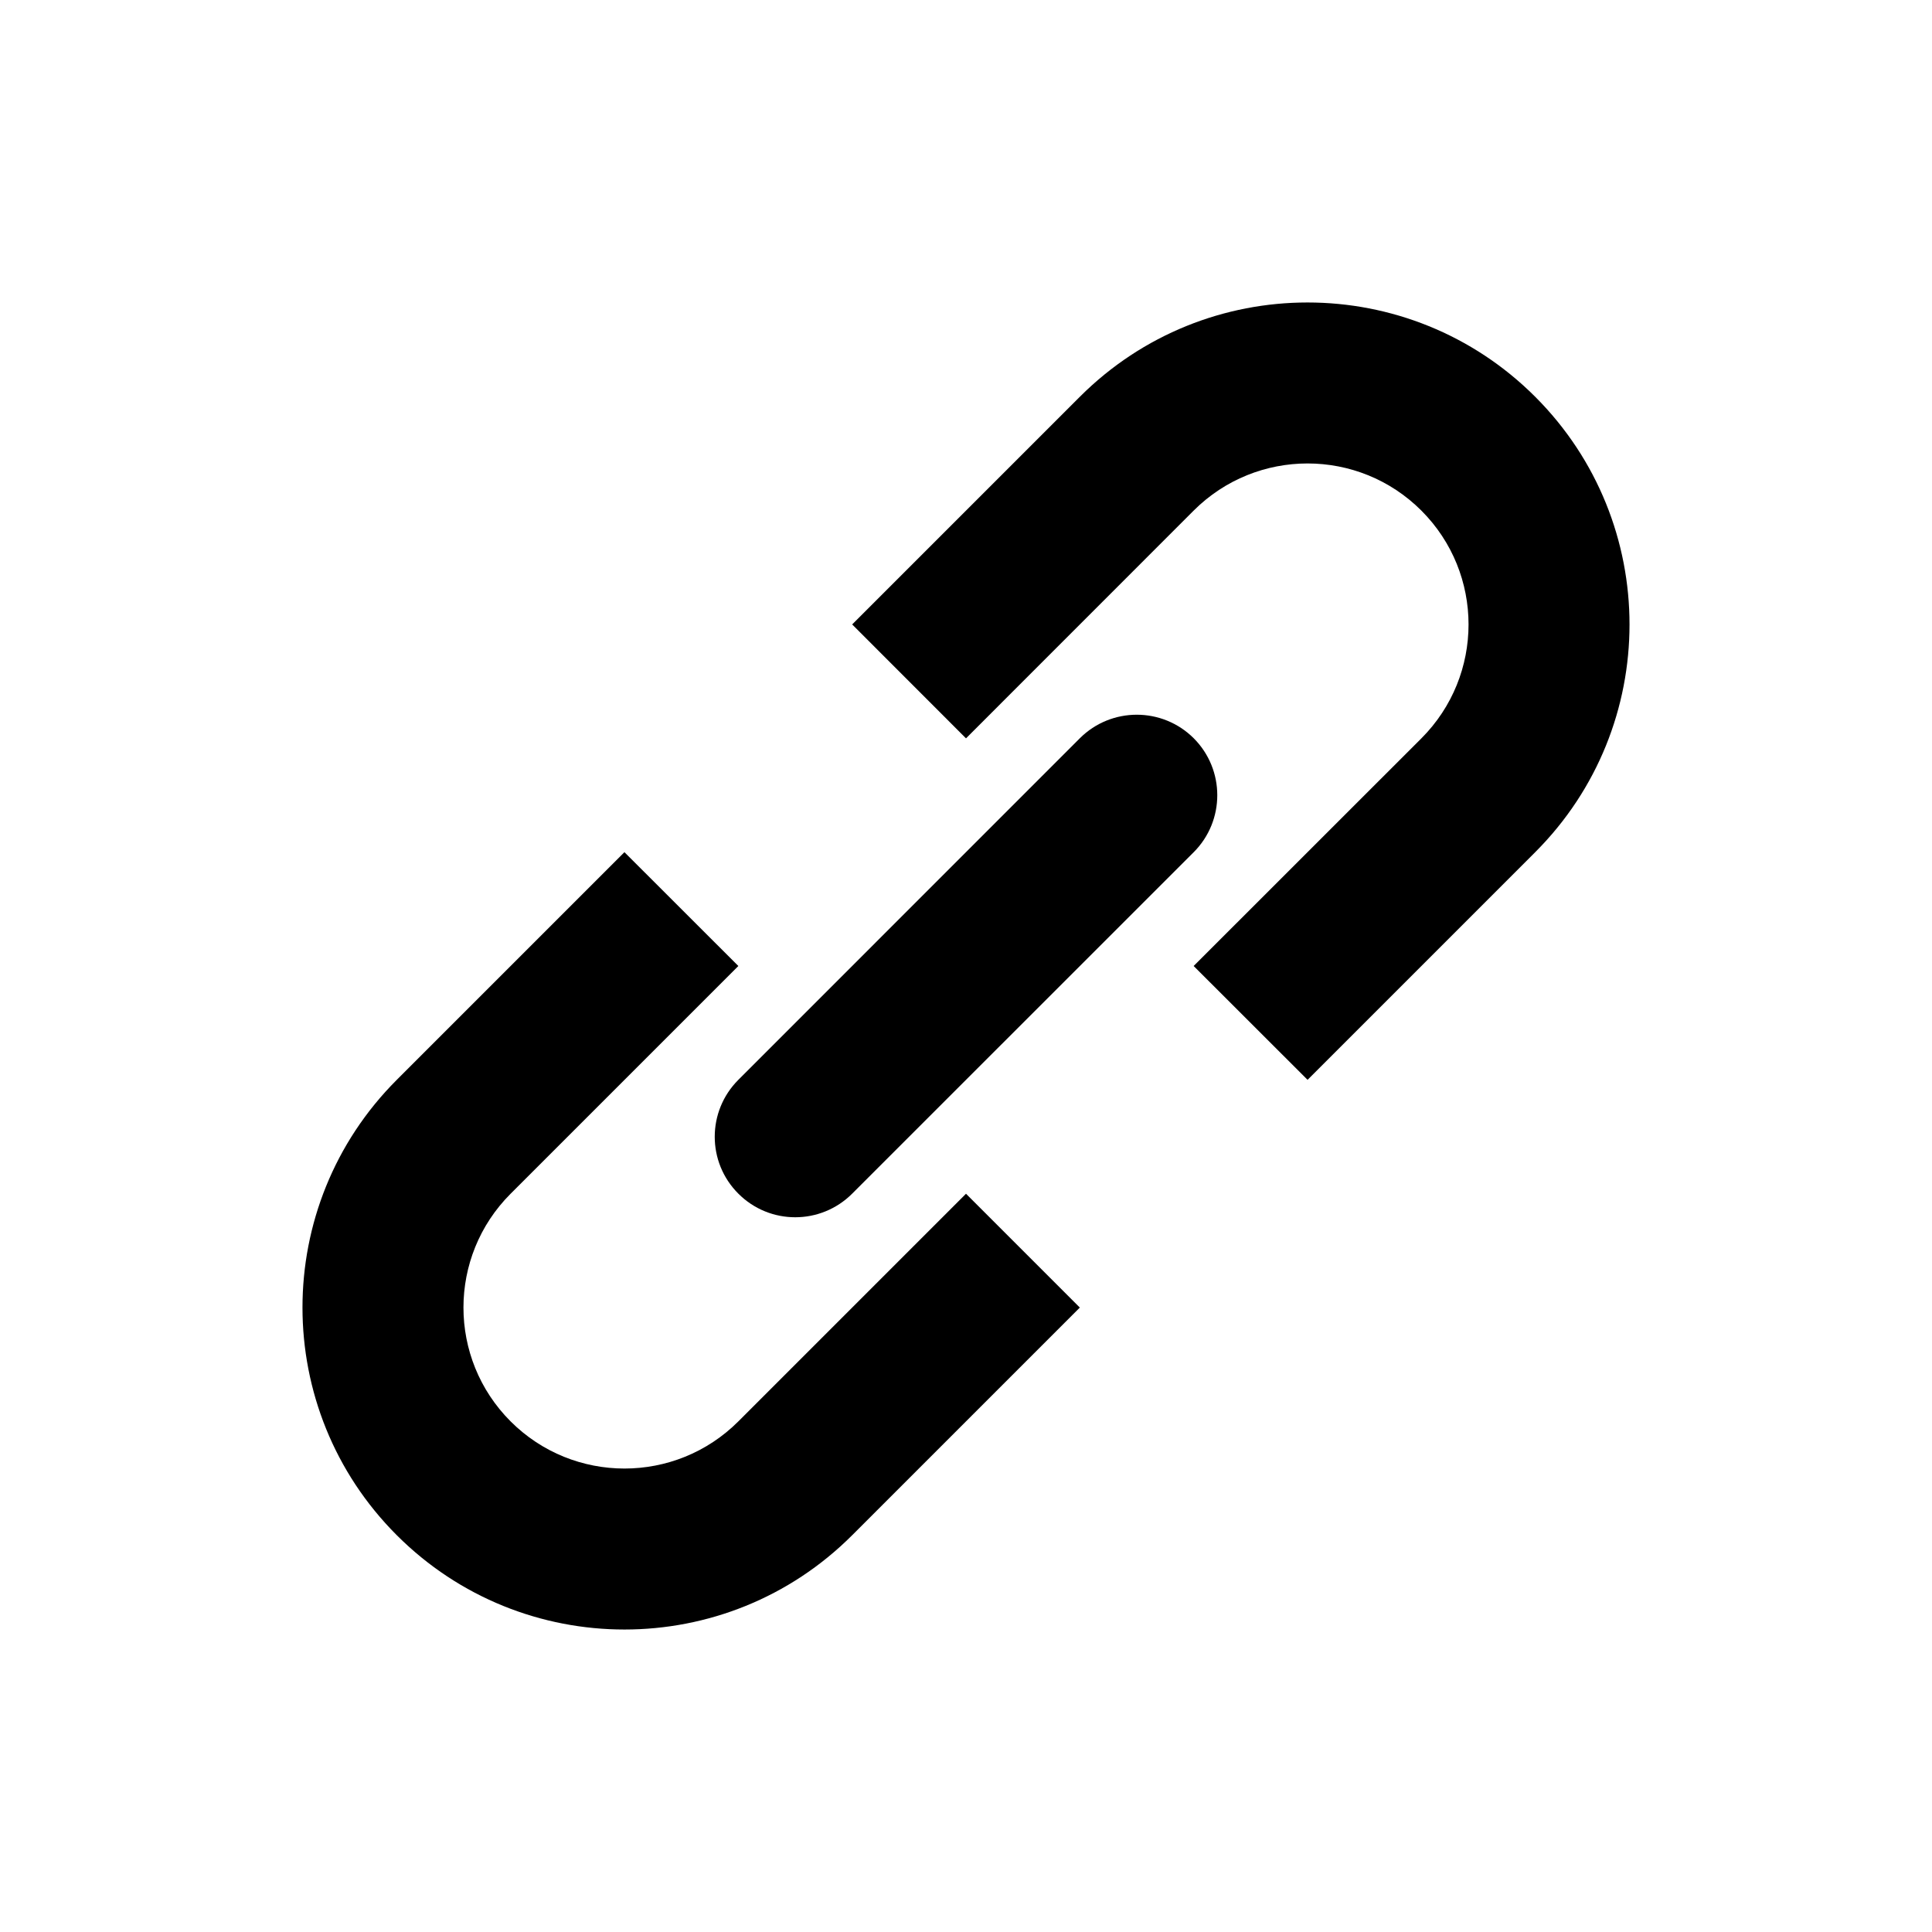
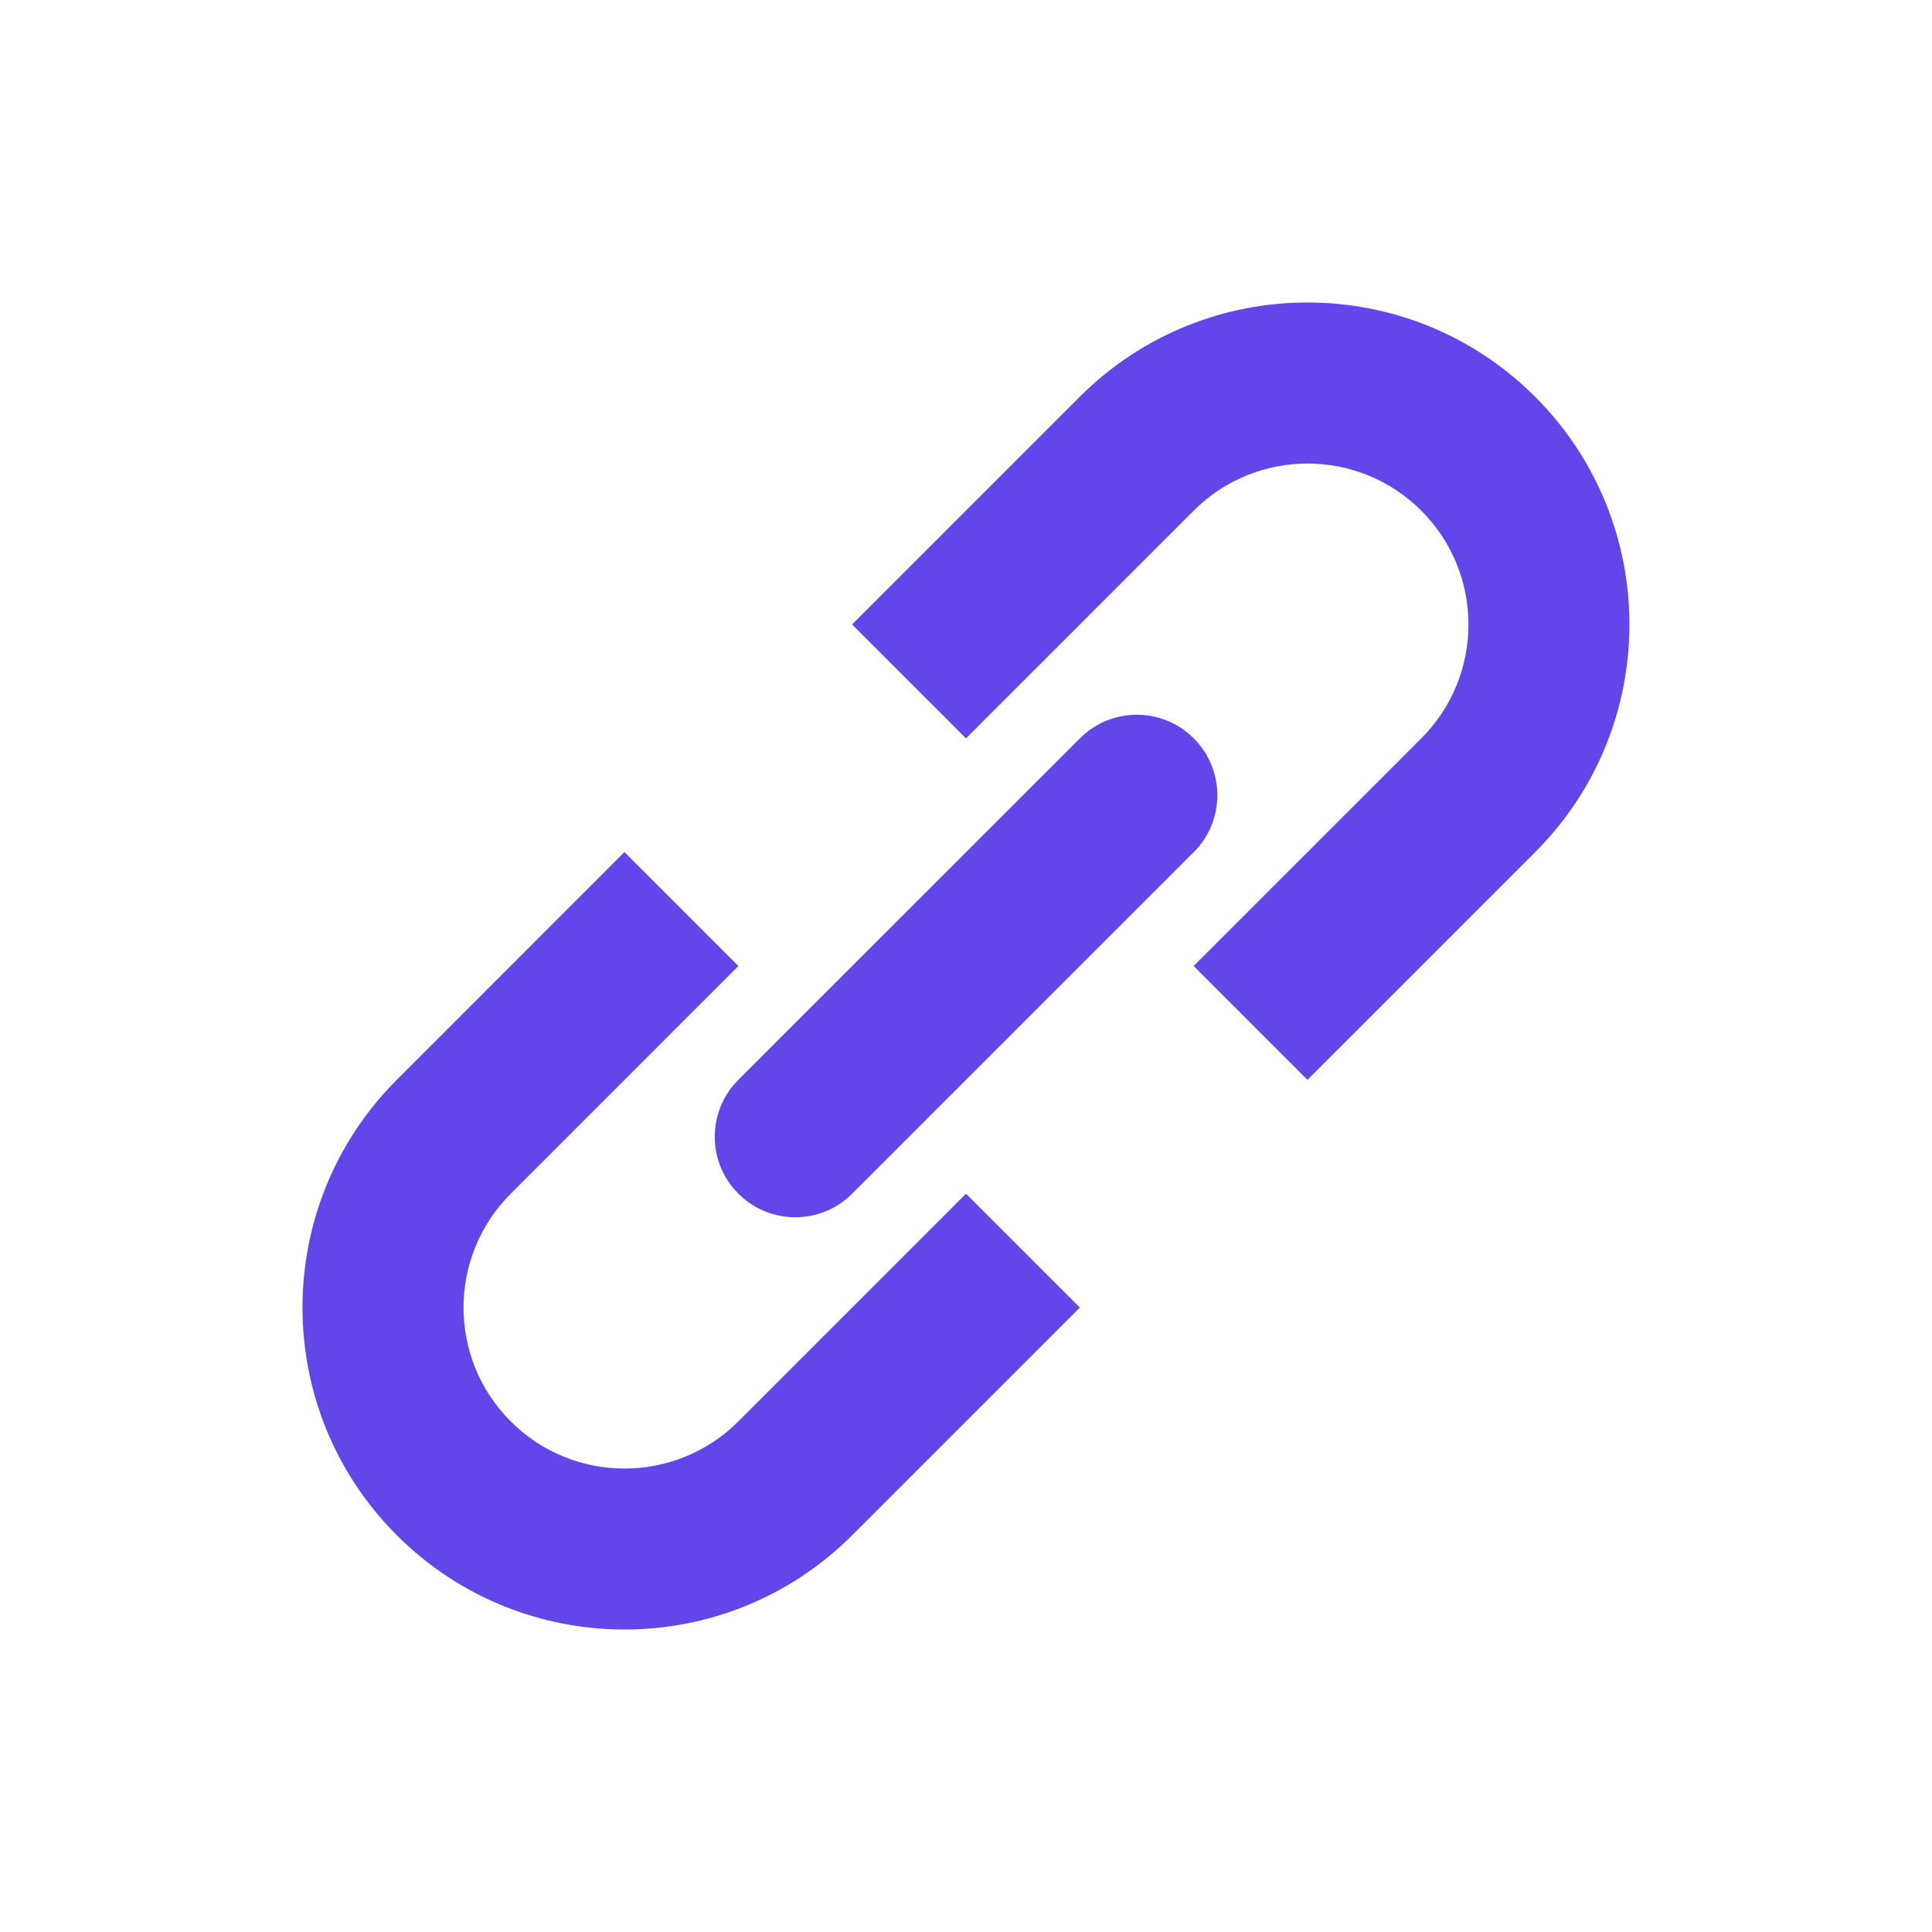
- <svg xmlns="http://www.w3.org/2000/svg" width="24" height="24" viewBox="0 0 24 24" fill="none">
-   <path d="M14.828 12L16.243 13.414L19.071 10.586C20.633 9.024 20.633 6.491 19.071 4.929C17.509 3.367 14.976 3.367 13.414 4.929L10.586 7.757L12 9.172L14.828 6.343C15.61 5.562 16.876 5.562 17.657 6.343C18.438 7.124 18.438 8.39 17.657 9.172L14.828 12Z" fill="currentColor" />
-   <path d="M12 14.829L13.414 16.243L10.586 19.071C9.024 20.633 6.491 20.633 4.929 19.071C3.367 17.509 3.367 14.976 4.929 13.414L7.757 10.586L9.172 12L6.343 14.829C5.562 15.61 5.562 16.876 6.343 17.657C7.124 18.438 8.391 18.438 9.172 17.657L12 14.829Z" fill="currentColor" />
-   <path d="M14.829 10.586C15.219 10.195 15.219 9.562 14.829 9.171C14.438 8.781 13.805 8.781 13.414 9.171L9.172 13.414C8.781 13.805 8.781 14.438 9.172 14.828C9.562 15.219 10.195 15.219 10.586 14.828L14.829 10.586Z" fill="currentColor" />
+ <svg xmlns="http://www.w3.org/2000/svg" id="SvgjsSvg1030" width="288" height="288" version="1.1">
+   <defs id="SvgjsDefs1031" />
+   <g id="SvgjsG1032">
+     <svg fill="none" viewBox="0 0 24 24" width="288" height="288">
+       <path fill="#6246ea" d="M14.828 12l1.414 1.414 2.828-2.828c1.562-1.562 1.562-4.095 0-5.657-1.562-1.562-4.095-1.562-5.657 0l-2.828 2.828L12 9.172l2.828-2.828c.781-.781 2.047-.781 2.828 0 .781.781.781 2.047 0 2.828L14.828 12zM12 14.829l1.414 1.414-2.828 2.828c-1.562 1.562-4.095 1.562-5.657 0s-1.562-4.095 0-5.657l2.828-2.829L9.172 12l-2.828 2.829c-.781.781-.781 2.047 0 2.828.781.781 2.047.781 2.828 0L12 14.829z" class="colorcurrentColor svgShape" />
+       <path fill="#6246ea" d="M14.829 10.586c.391-.391.391-1.024 0-1.414-.391-.391-1.024-.391-1.414 0L9.172 13.414c-.391.391-.391 1.024 0 1.414.391.391 1.024.391 1.414 0l4.243-4.243z" class="colorcurrentColor svgShape" />
+     </svg>
+   </g>
</svg>
